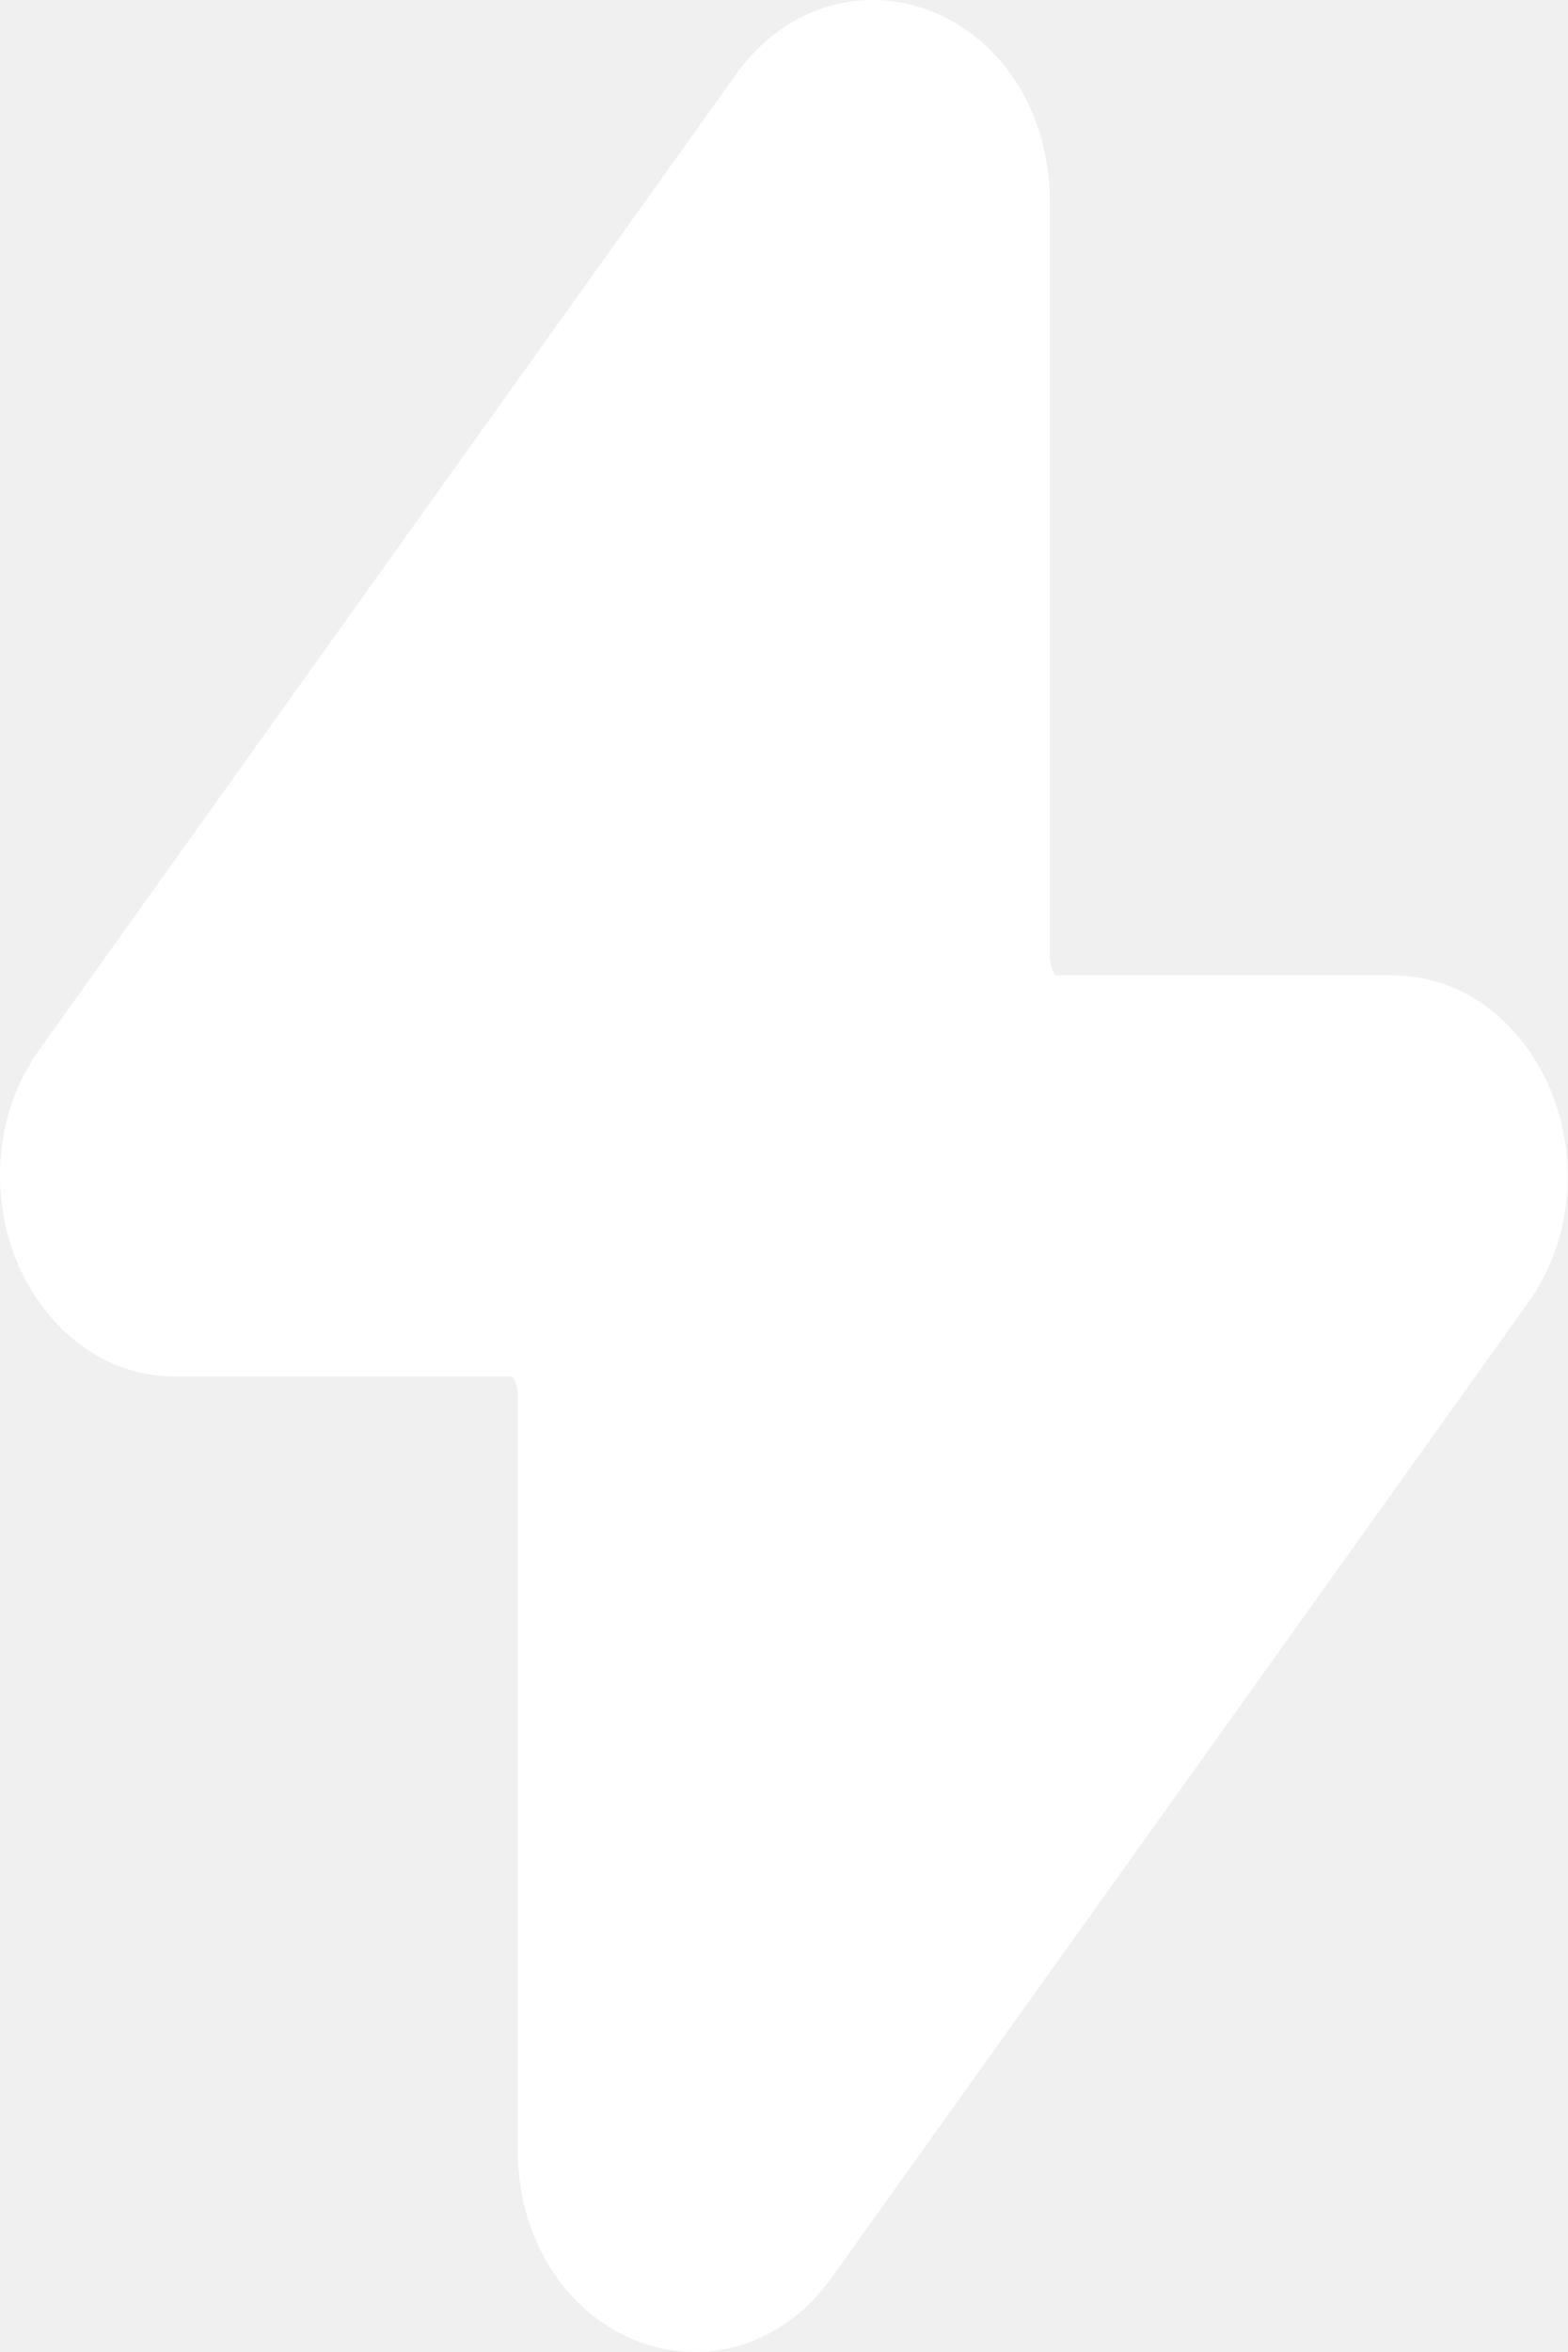
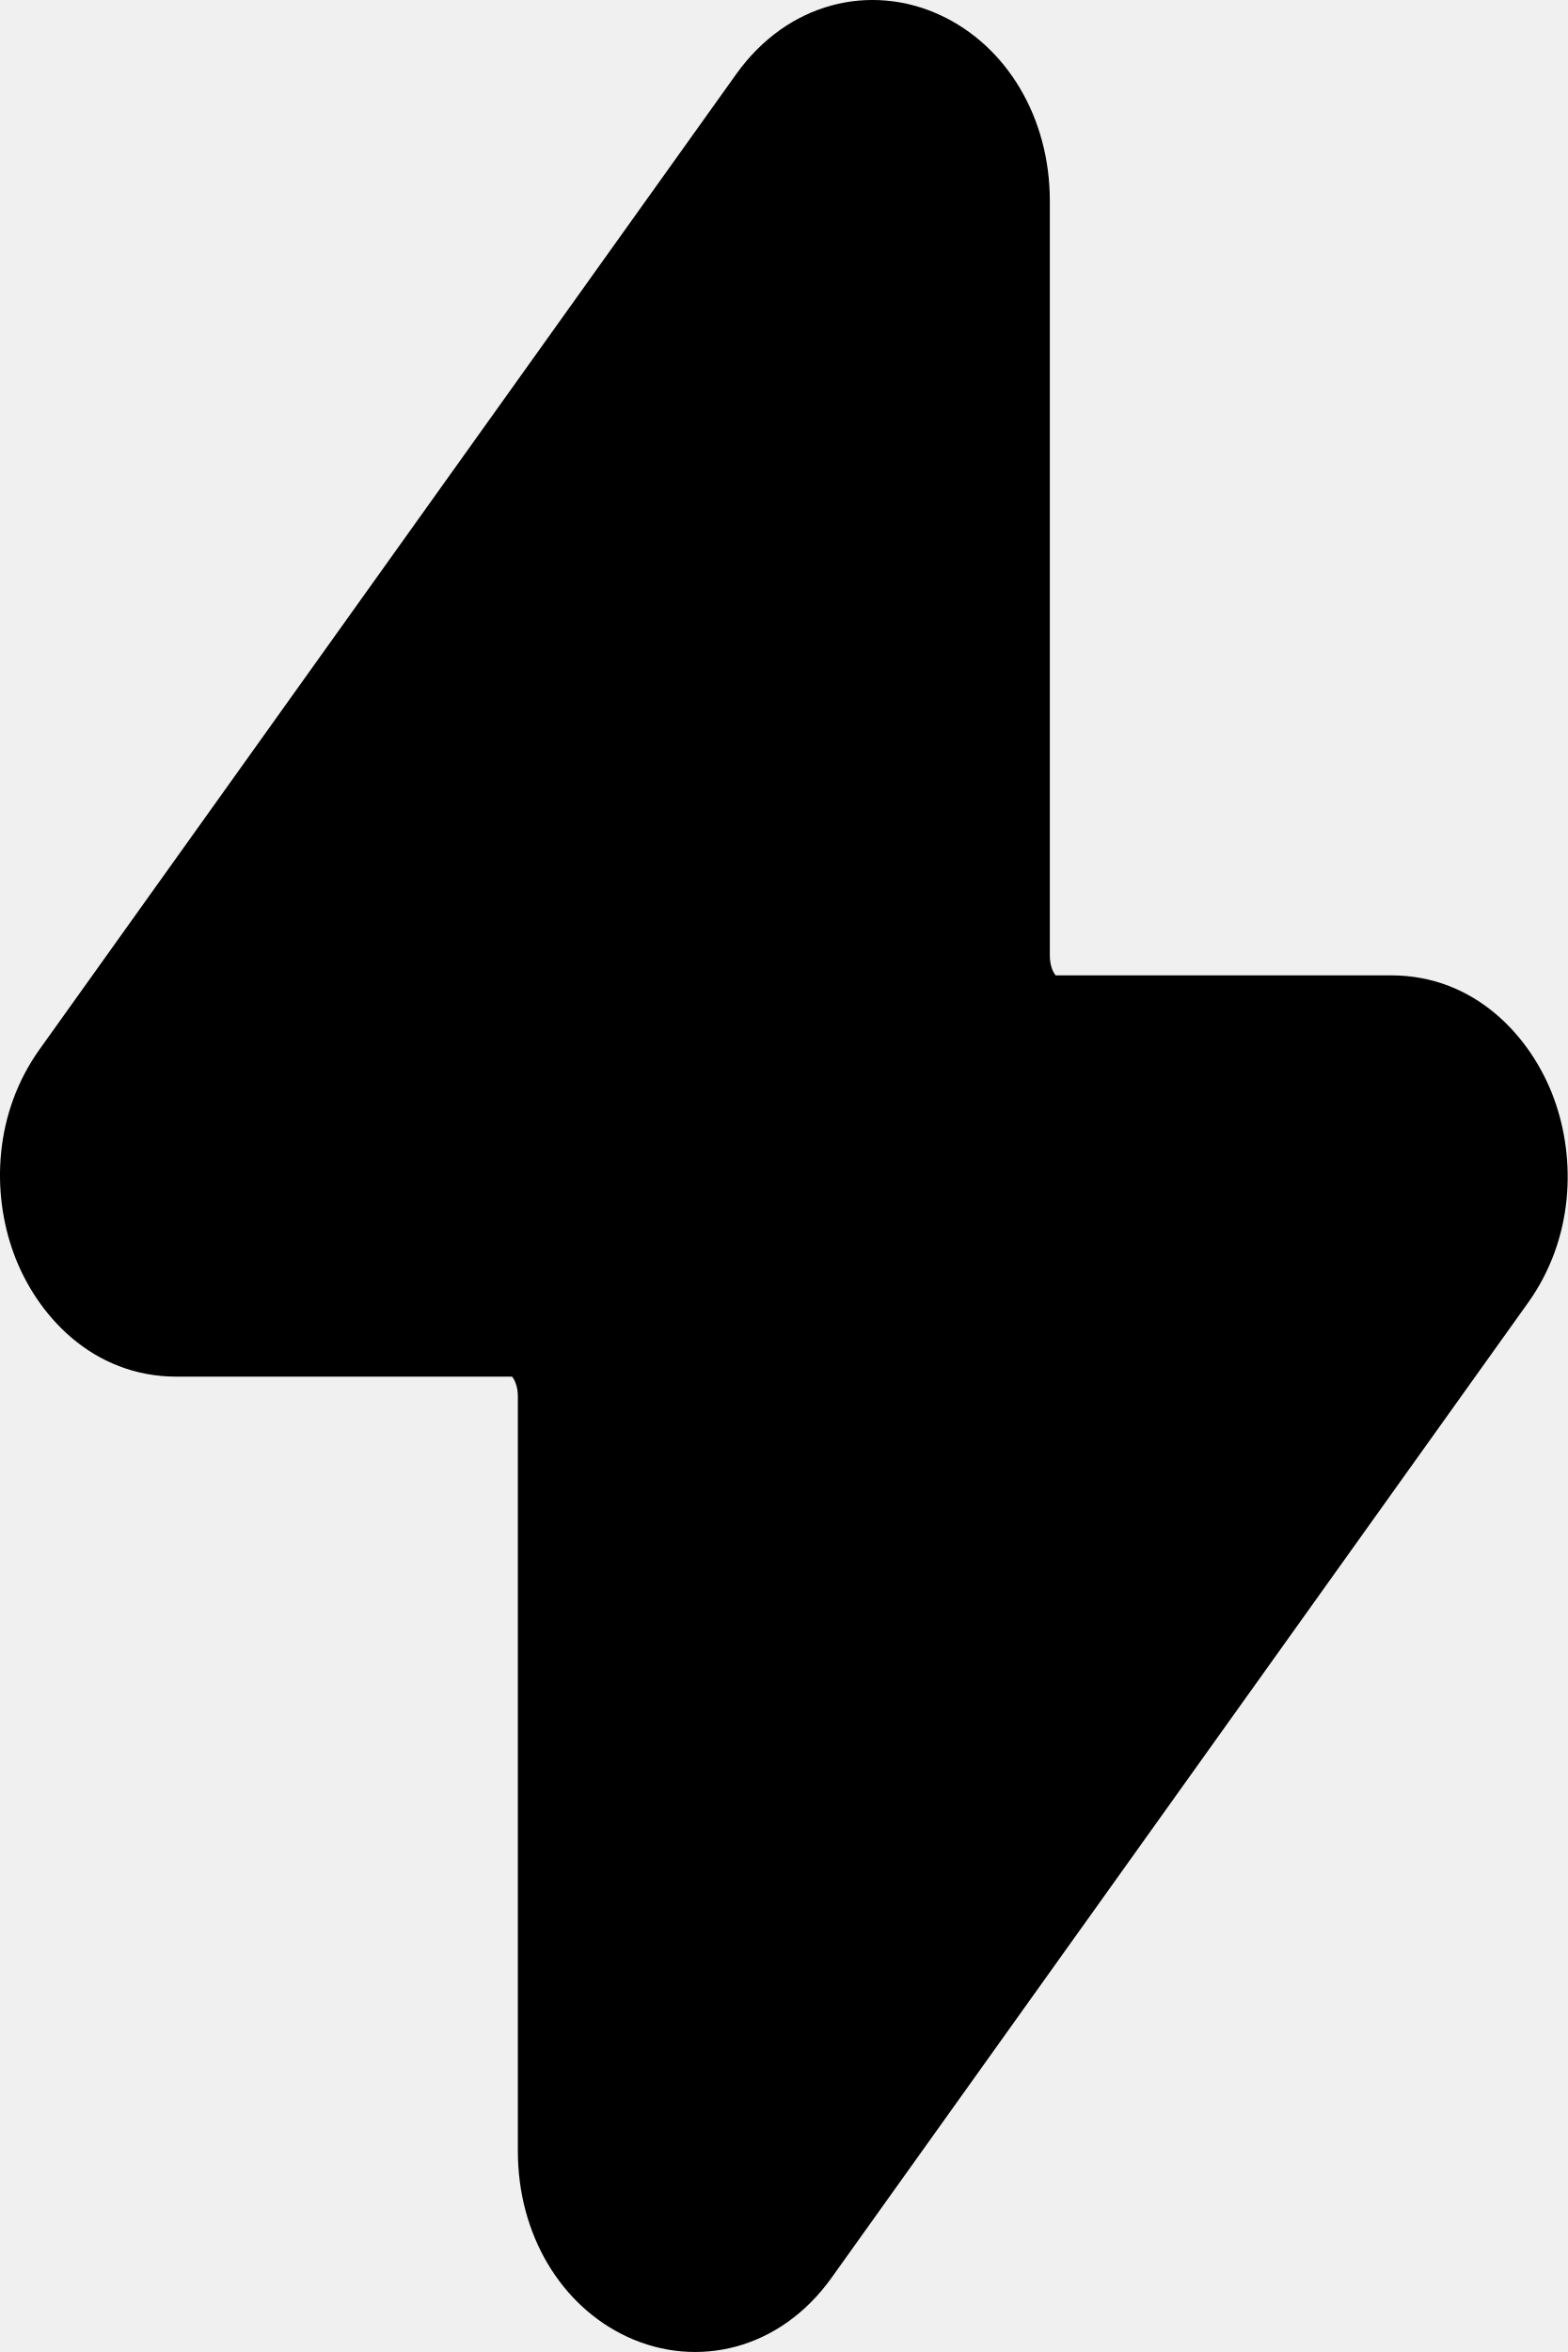
<svg xmlns="http://www.w3.org/2000/svg" width="30" height="45" viewBox="0 0 30 45" fill="none">
-   <path d="M17.997 0.291C19.268 0.882 20.09 2.251 20.09 3.843V18.284C20.09 18.477 20.154 18.604 20.199 18.659L20.201 18.661H26.619C28.236 18.661 29.306 19.844 29.736 21.015C30.169 22.194 30.113 23.705 29.242 24.924L15.912 43.581C14.925 44.962 13.336 45.328 12.003 44.709C10.732 44.118 9.91 42.749 9.91 41.157V26.716C9.91 26.523 9.846 26.396 9.801 26.341L9.799 26.339H3.381C1.764 26.339 0.694 25.156 0.264 23.985C-0.169 22.806 -0.113 21.295 0.758 20.076L14.088 1.419C15.075 0.038 16.664 -0.329 17.997 0.291Z" fill="white" />
+   <path d="M17.997 0.291C19.268 0.882 20.09 2.251 20.09 3.843V18.284C20.09 18.477 20.154 18.604 20.199 18.659L20.201 18.661H26.619C28.236 18.661 29.306 19.844 29.736 21.015C30.169 22.194 30.113 23.705 29.242 24.924L15.912 43.581C14.925 44.962 13.336 45.328 12.003 44.709C10.732 44.118 9.91 42.749 9.91 41.157V26.716C9.91 26.523 9.846 26.396 9.801 26.341L9.799 26.339H3.381C1.764 26.339 0.694 25.156 0.264 23.985C-0.169 22.806 -0.113 21.295 0.758 20.076L14.088 1.419C15.075 0.038 16.664 -0.329 17.997 0.291Z" fill="black" />
</svg>
